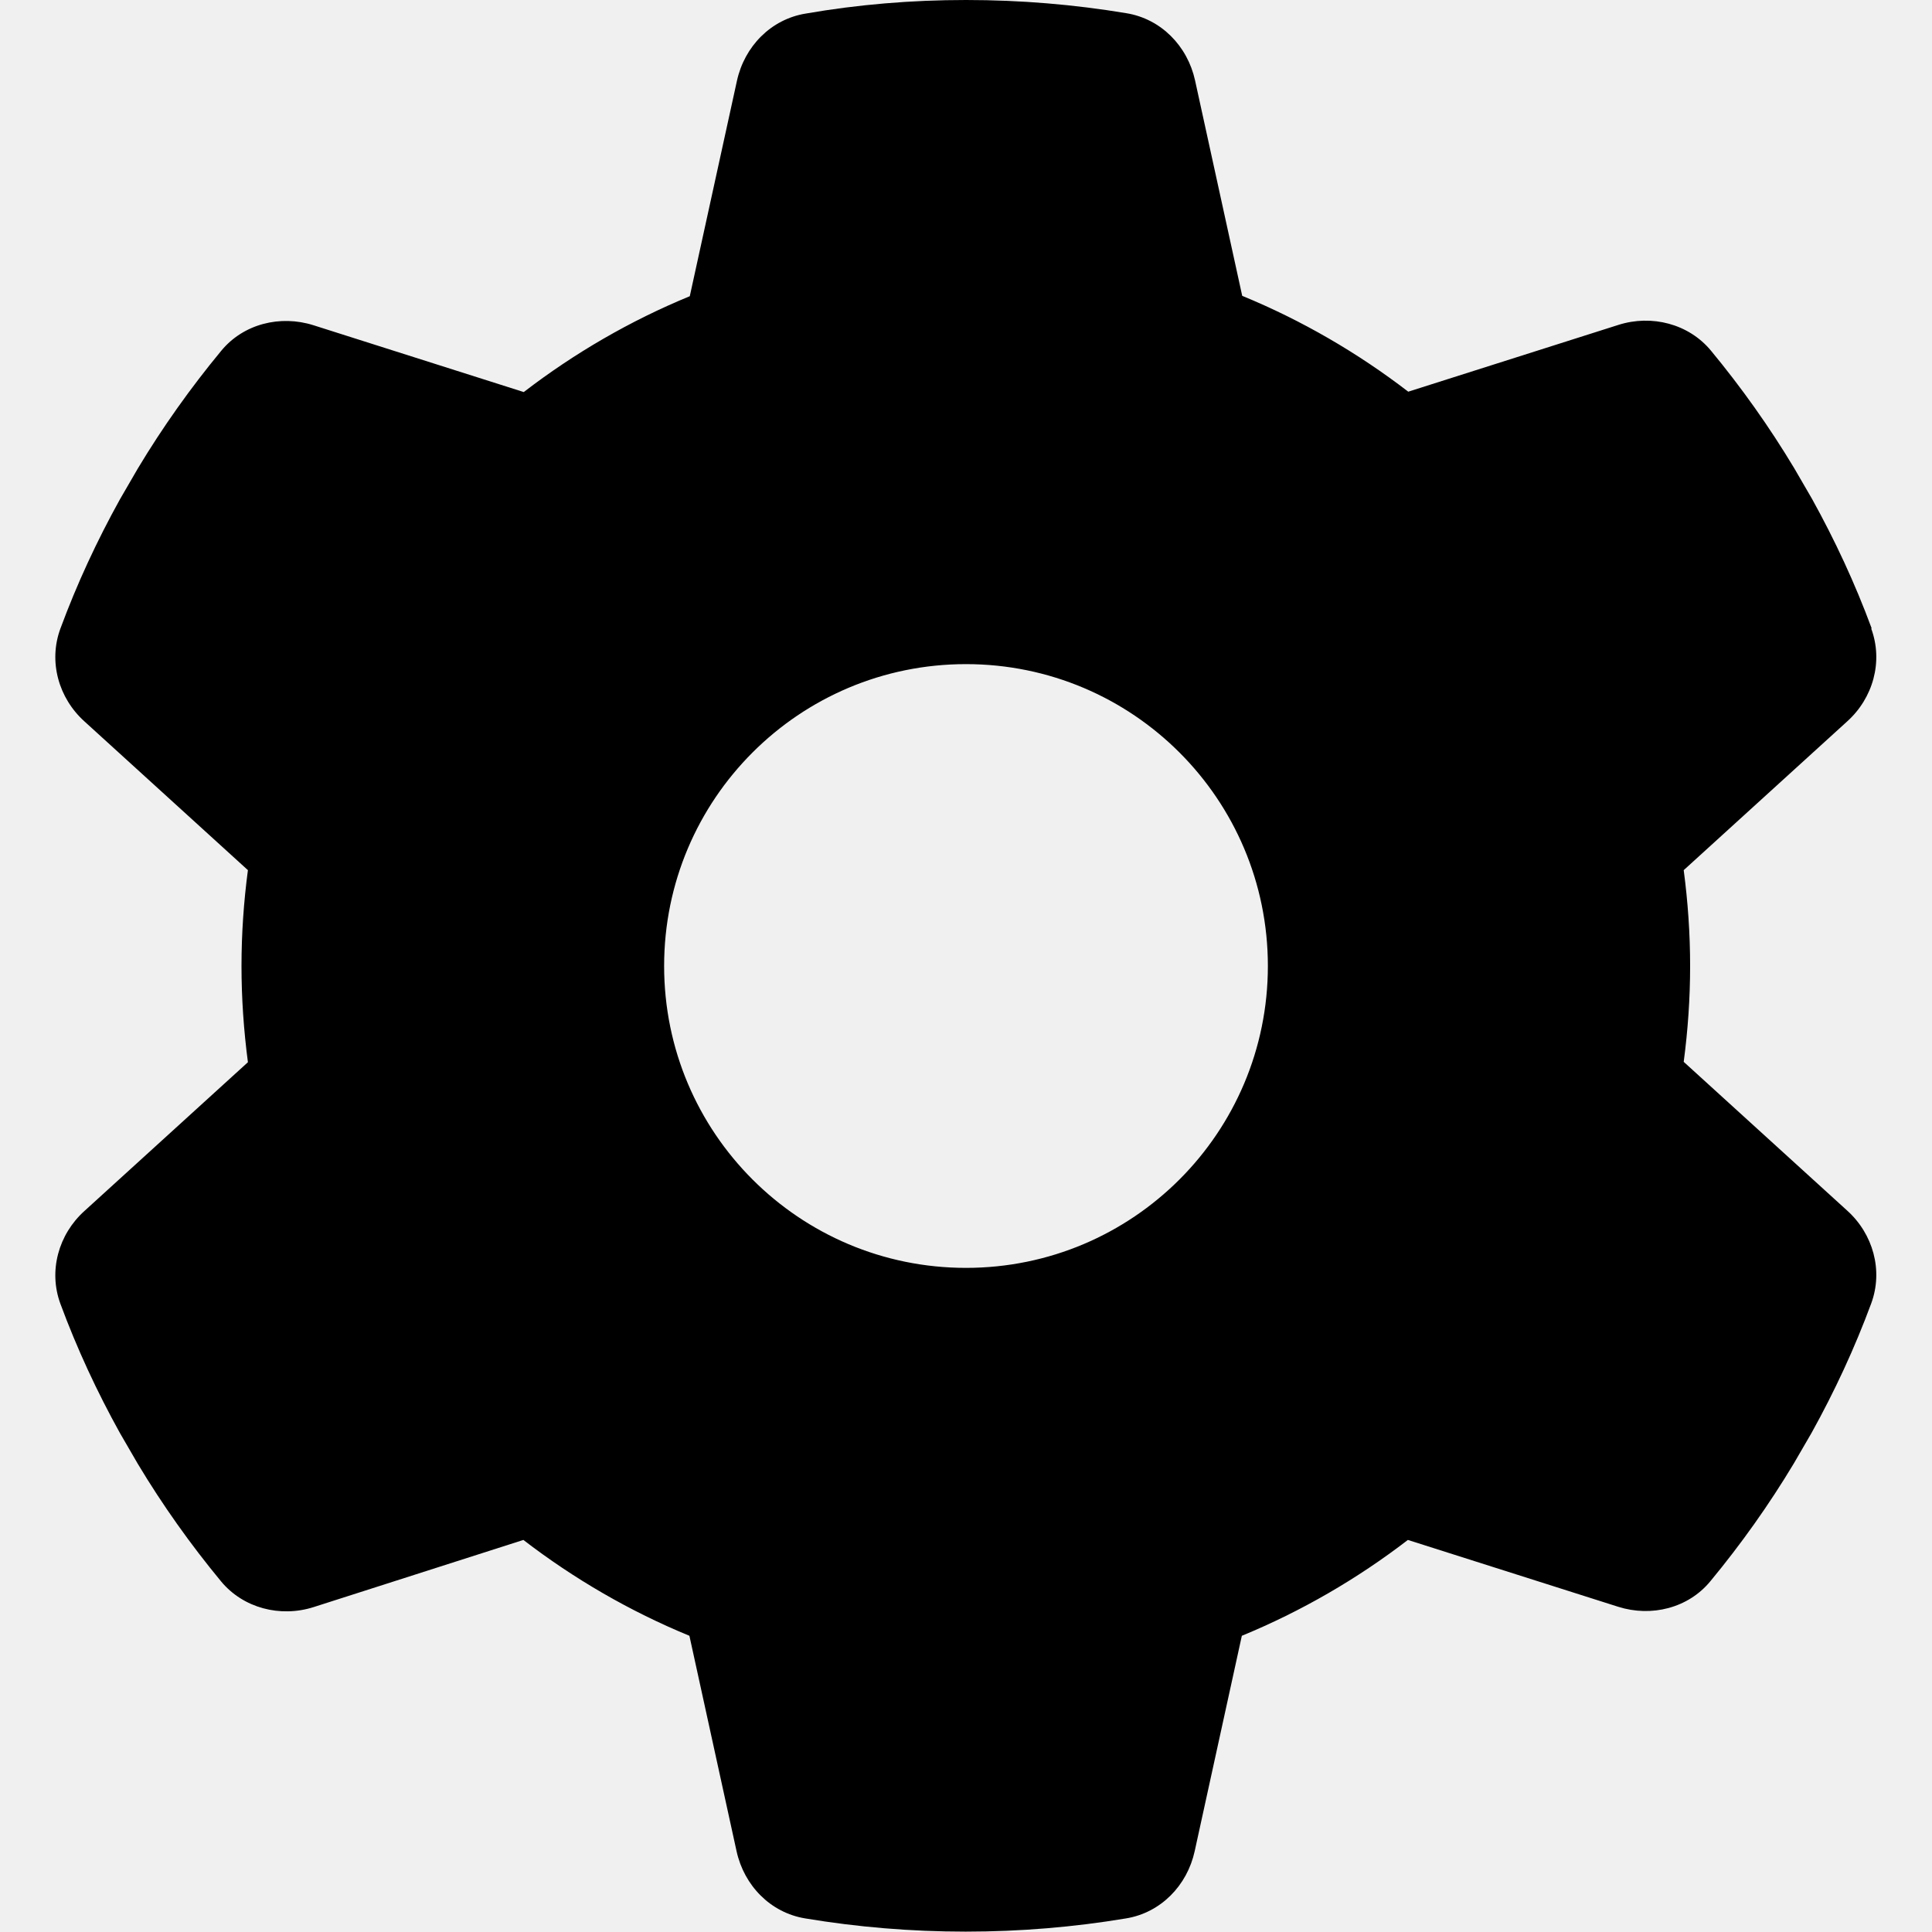
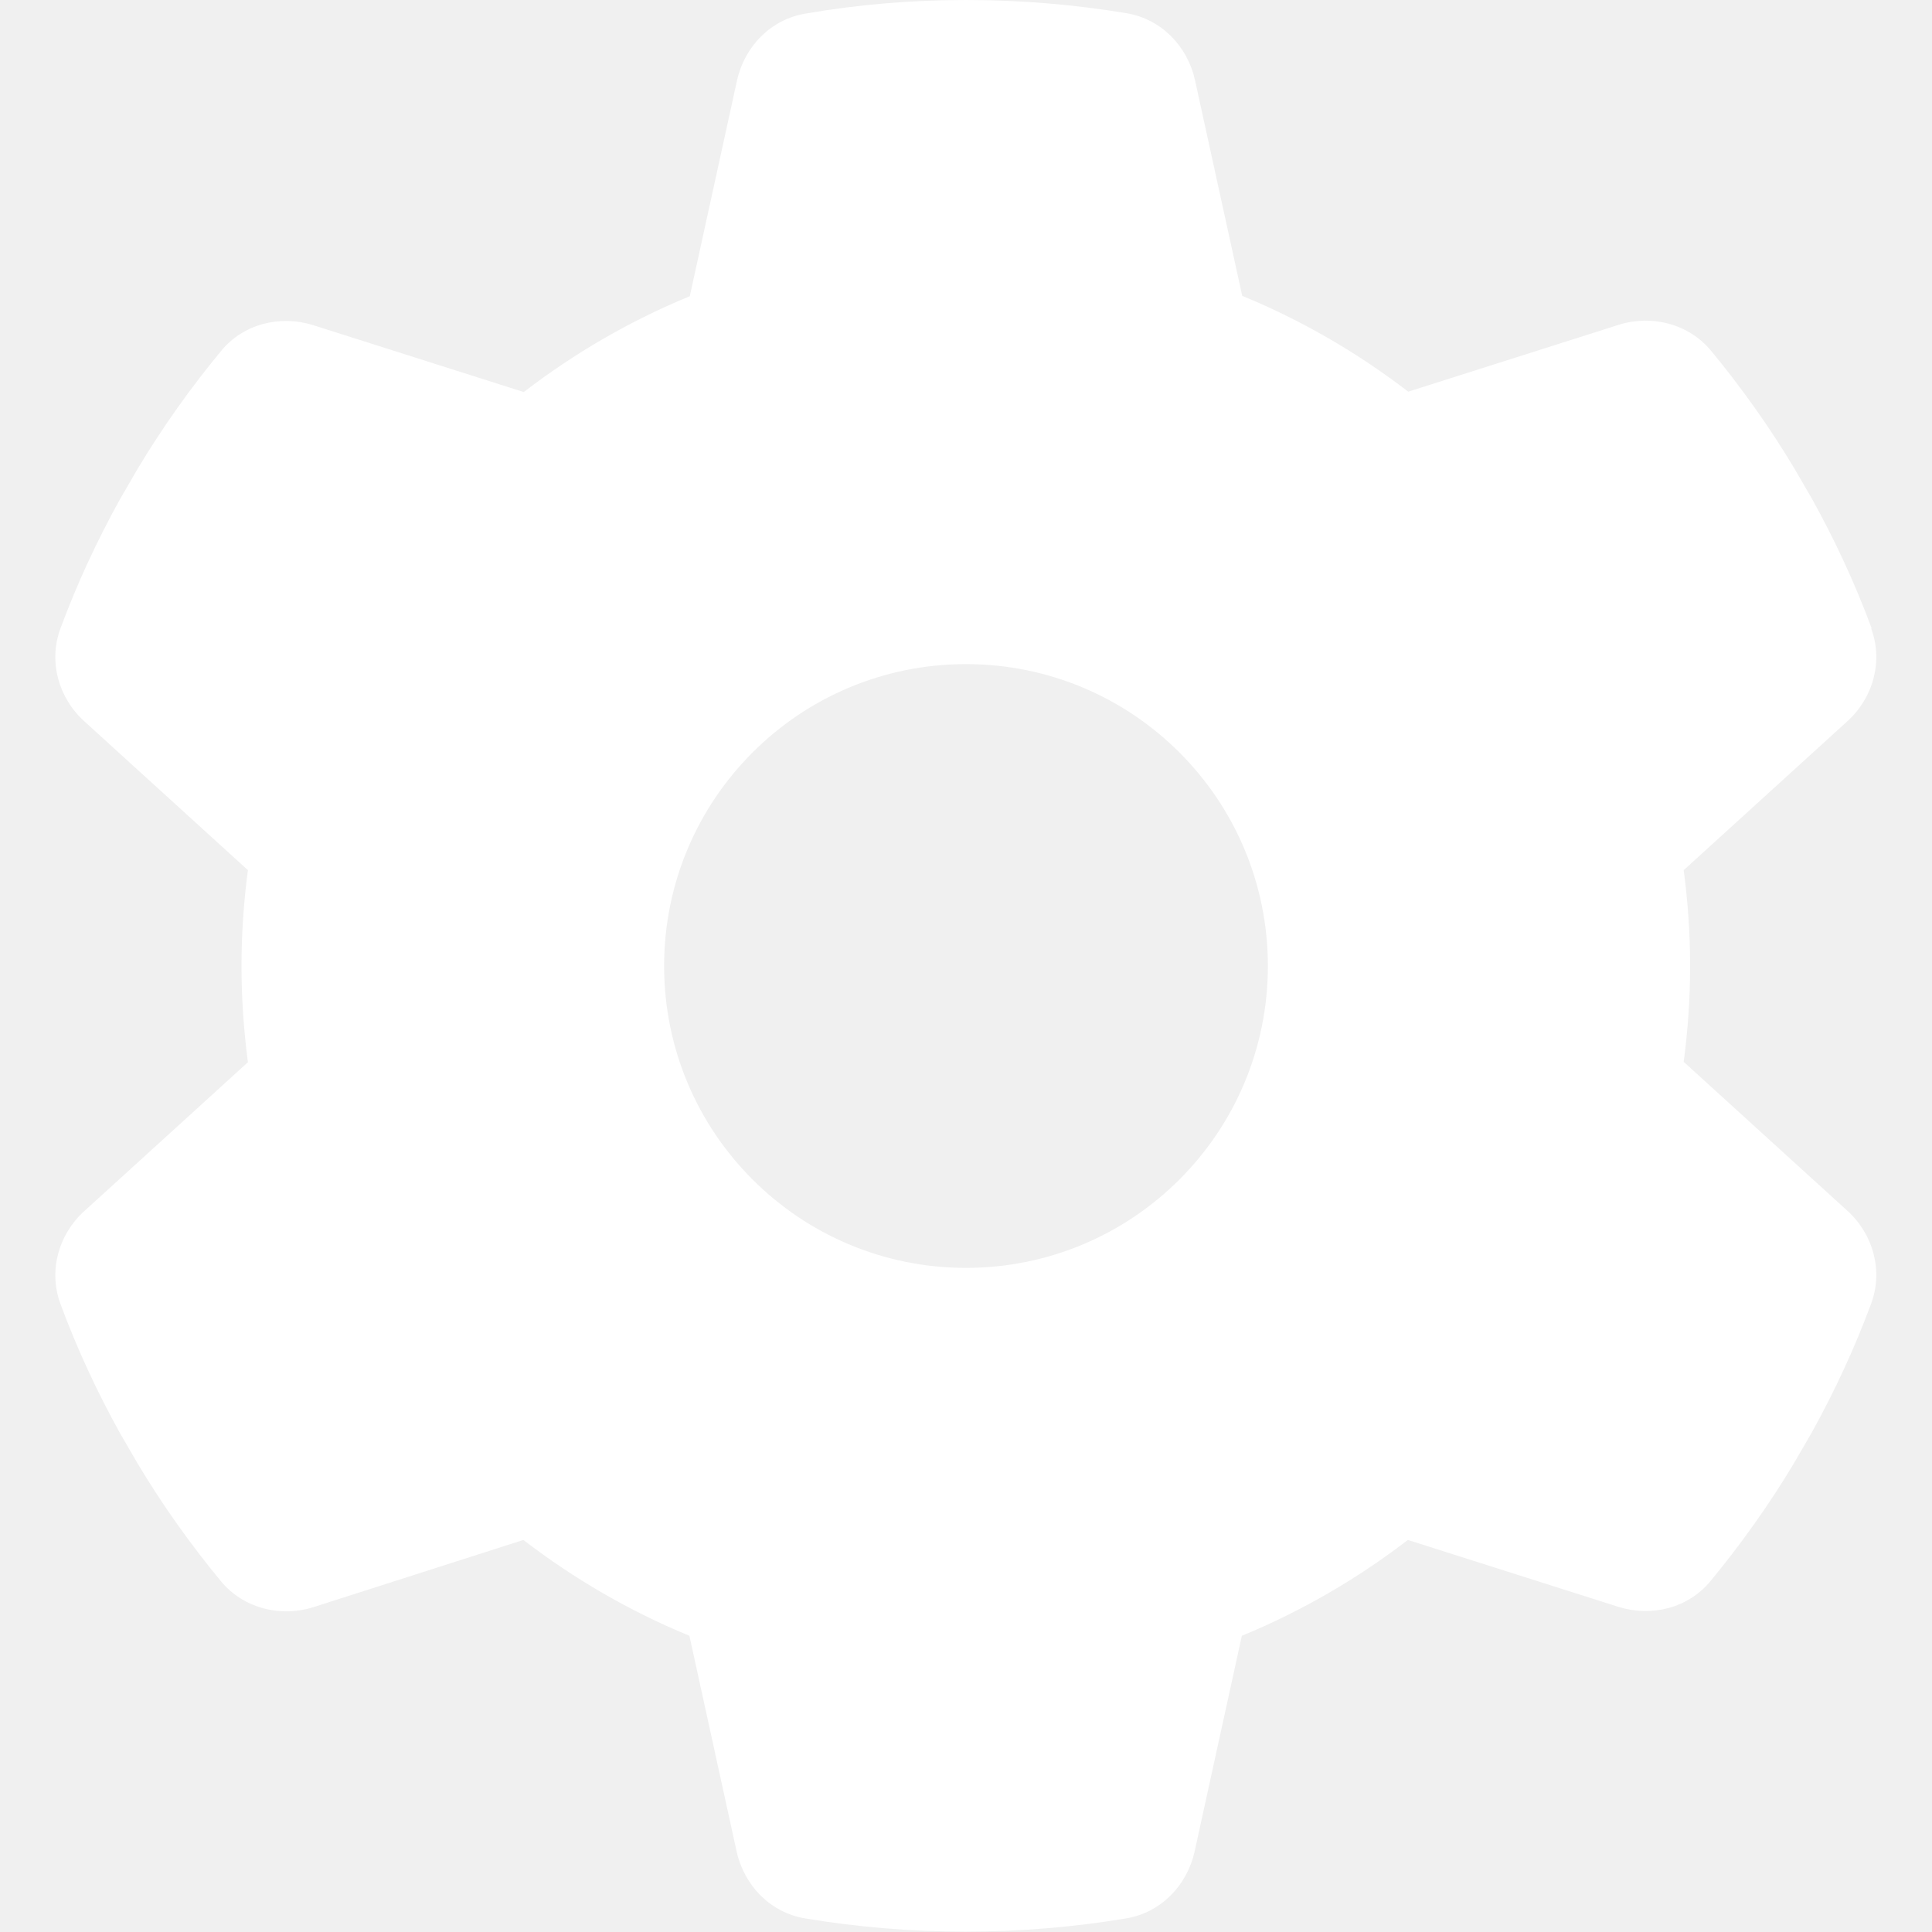
<svg xmlns="http://www.w3.org/2000/svg" viewBox="0 0 512 512">
-   <path d="M495.9 166.6c3.2 8.7 .5 18.4-6.4 24.6l-43.3 39.4c1.1 8.3 1.7 16.8 1.7 25.4s-.6 17.1-1.7 25.4l43.3 39.4c6.9 6.2 9.6 15.9 6.4 24.6c-4.4 11.9-9.7 23.3-15.8 34.3l-4.7 8.1c-6.6 11-14 21.4-22.1 31.2c-5.9 7.2-15.7 9.6-24.5 6.8l-55.7-17.7c-13.4 10.3-28.2 18.9-44 25.4l-12.5 57.1c-2 9.1-9 16.3-18.2 17.8c-13.8 2.3-28 3.5-42.5 3.5s-28.7-1.2-42.5-3.5c-9.2-1.5-16.2-8.7-18.2-17.8l-12.5-57.1c-15.8-6.5-30.6-15.1-44-25.4L83.1 425.9c-8.8 2.8-18.6 .3-24.5-6.8c-8.1-9.8-15.5-20.2-22.1-31.2l-4.7-8.1c-6.1-11-11.4-22.4-15.8-34.3c-3.2-8.7-.5-18.4 6.4-24.6l43.3-39.4C64.6 273.1 64 264.6 64 256s.6-17.1 1.7-25.4L22.4 191.2c-6.9-6.2-9.6-15.9-6.4-24.6c4.4-11.9 9.7-23.3 15.8-34.3l4.7-8.1c6.6-11 14-21.4 22.1-31.2c5.9-7.2 15.7-9.6 24.5-6.8l55.7 17.7c13.4-10.3 28.2-18.9 44-25.4l12.5-57.1c2-9.1 9-16.3 18.2-17.8C227.3 1.2 241.5 0 256 0s28.7 1.2 42.5 3.5c9.2 1.5 16.2 8.7 18.2 17.8l12.5 57.1c15.8 6.5 30.6 15.1 44 25.4l55.7-17.7c8.8-2.8 18.6-.3 24.5 6.8c8.1 9.8 15.5 20.2 22.1 31.2l4.7 8.1c6.1 11 11.4 22.4 15.8 34.3zM256 336c44.2 0 80-35.8 80-80s-35.8-80-80-80s-80 35.8-80 80s35.8 80 80 80z" />
+   <path fill="#FFFFFF" d="M495.9 166.6c3.2 8.7 .5 18.4-6.4 24.6l-43.3 39.4c1.1 8.3 1.7 16.8 1.7 25.4s-.6 17.1-1.7 25.4l43.3 39.4c6.9 6.2 9.6 15.9 6.4 24.6c-4.4 11.9-9.7 23.3-15.8 34.3l-4.7 8.1c-6.6 11-14 21.4-22.1 31.2c-5.9 7.2-15.7 9.6-24.5 6.8l-55.7-17.7c-13.4 10.3-28.2 18.9-44 25.4l-12.5 57.1c-2 9.1-9 16.3-18.2 17.8c-13.8 2.3-28 3.5-42.5 3.5s-28.7-1.2-42.5-3.5c-9.2-1.5-16.2-8.7-18.2-17.8l-12.5-57.1c-15.8-6.5-30.6-15.1-44-25.4L83.1 425.9c-8.8 2.8-18.6 .3-24.5-6.8c-8.1-9.8-15.5-20.2-22.1-31.2l-4.7-8.1c-6.1-11-11.4-22.4-15.8-34.3c-3.2-8.7-.5-18.4 6.4-24.6l43.3-39.4C64.6 273.1 64 264.6 64 256s.6-17.1 1.7-25.4L22.4 191.2c-6.9-6.2-9.6-15.9-6.4-24.6c4.4-11.9 9.7-23.3 15.8-34.3l4.7-8.1c6.6-11 14-21.4 22.1-31.2c5.9-7.2 15.7-9.6 24.5-6.8l55.7 17.7c13.4-10.3 28.2-18.9 44-25.4l12.5-57.1c2-9.1 9-16.3 18.2-17.8C227.3 1.2 241.5 0 256 0s28.7 1.2 42.5 3.5c9.2 1.5 16.2 8.7 18.2 17.8l12.5 57.1c15.8 6.5 30.6 15.1 44 25.4l55.7-17.7c8.8-2.8 18.6-.3 24.5 6.8c8.1 9.8 15.5 20.2 22.1 31.2l4.7 8.1c6.1 11 11.4 22.4 15.8 34.3zM256 336c44.2 0 80-35.8 80-80s-35.8-80-80-80s-80 35.8-80 80s35.8 80 80 80z" />
</svg>
